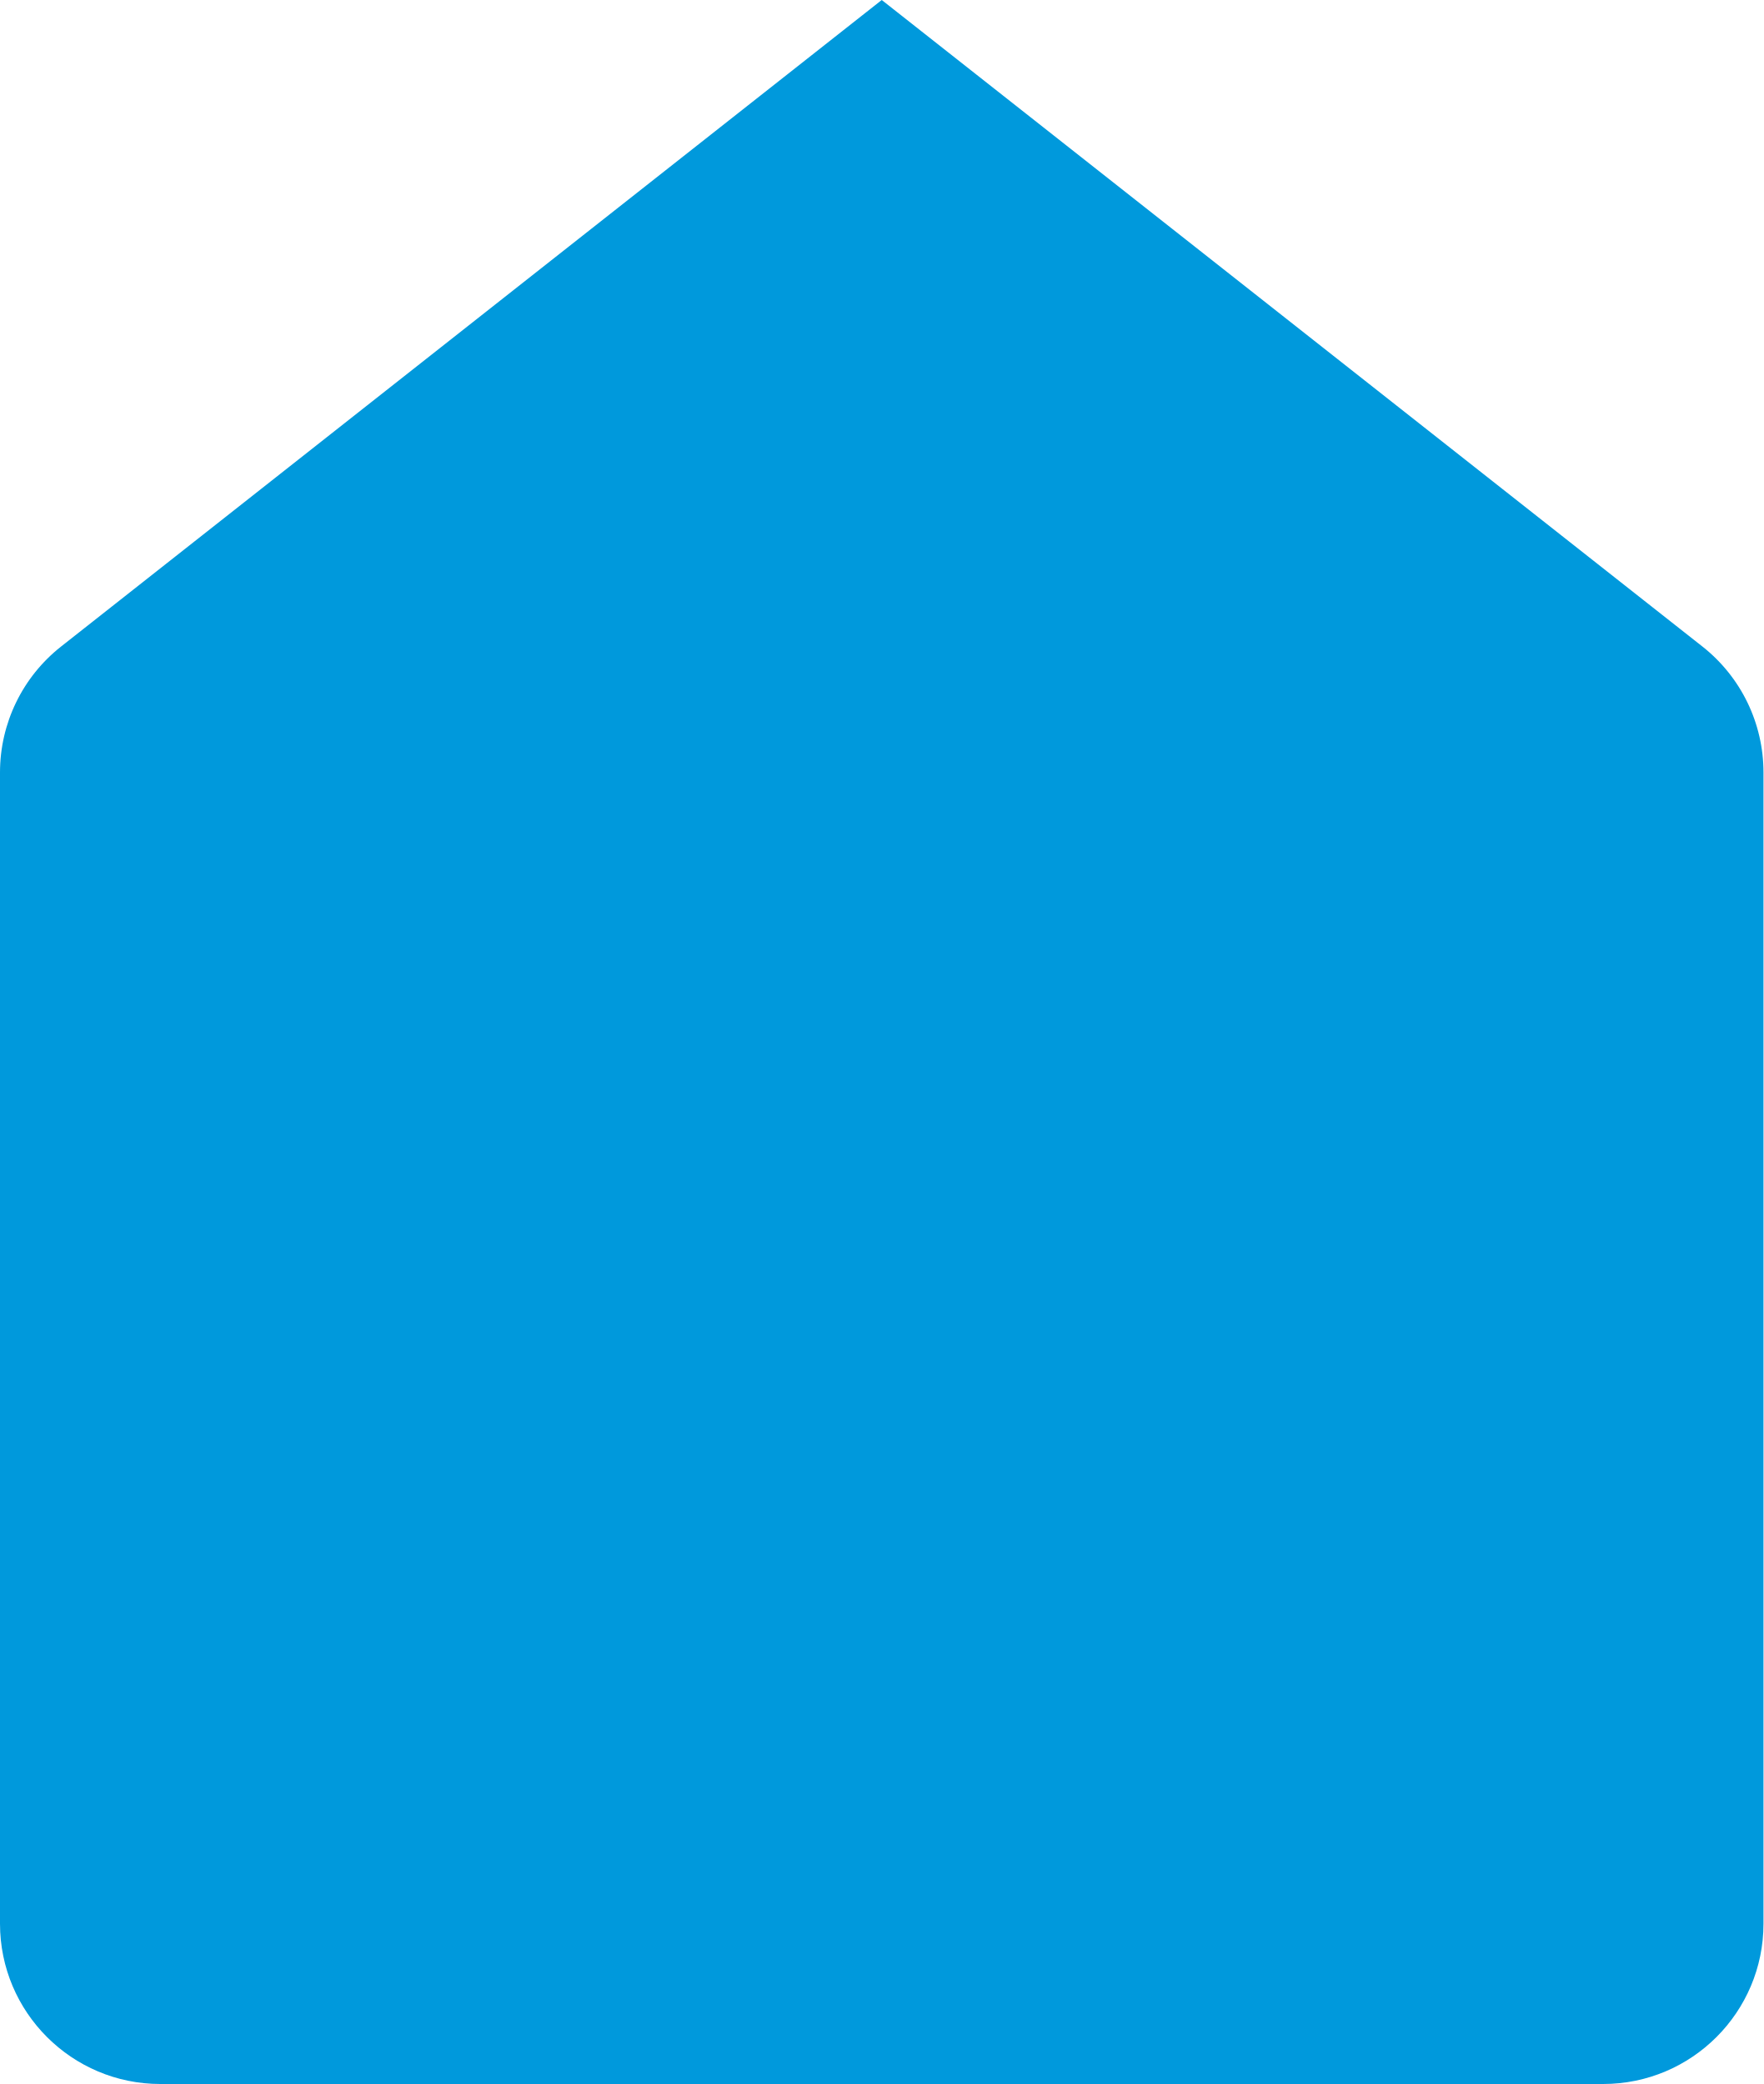
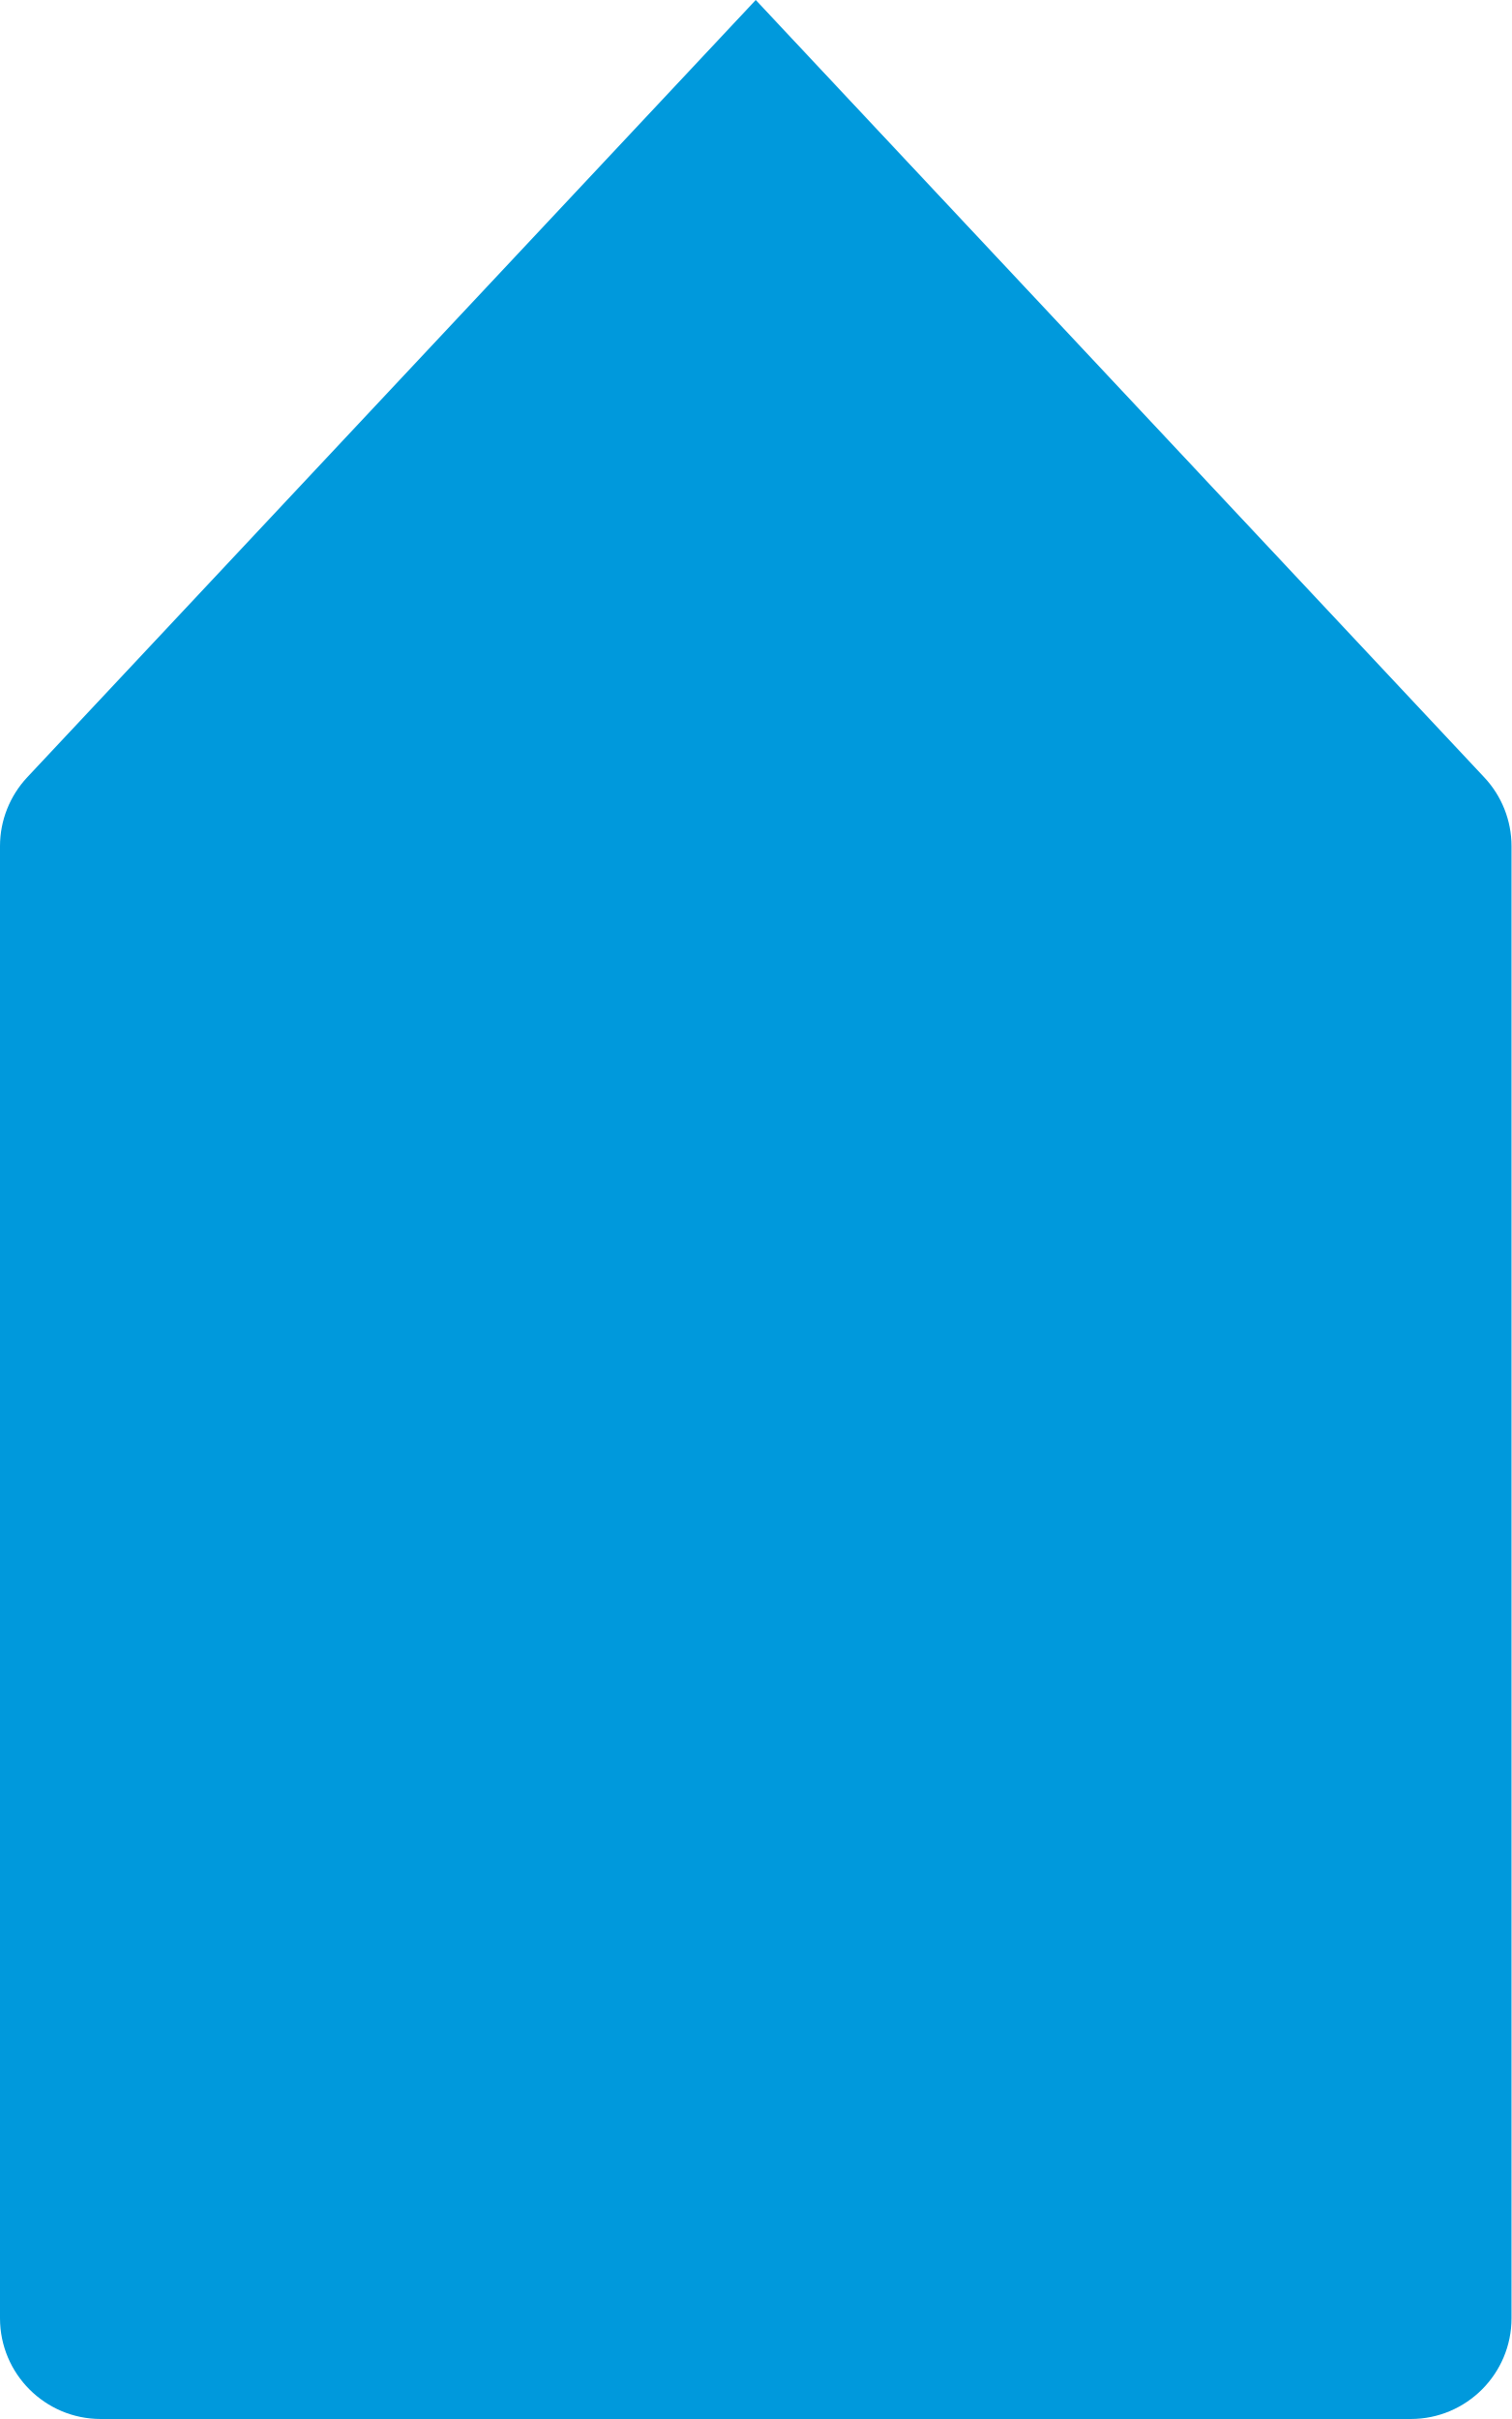
- <svg xmlns="http://www.w3.org/2000/svg" width="11" height="13" viewBox="0 0 11 13" fill="none">
-   <path d="M-4.2125e-07 4.819C-3.94465e-07 4.512 0.14 4.223 0.381 4.033L5.5 4.80825e-07L10.619 4.033C10.86 4.223 11 4.512 11 4.819L11 12C11 12.552 10.552 13 10 13L1 13C0.448 13 -1.09736e-06 12.552 -1.04907e-06 12L-4.2125e-07 4.819Z" fill="#0099DC" />
+ <svg xmlns="http://www.w3.org/2000/svg" width="15" height="24" viewBox="0 0 15 24" fill="none">
+   <path d="M-7.33953e-07 8.395C-7.11743e-07 8.141 0.097 7.897 0.27 7.712L7.5 6.55671e-07L14.729 7.712C14.903 7.897 15 8.141 15 8.395L15 23C15 23.552 14.552 24 14 24L1 24C0.448 24 -2.05901e-06 23.552 -2.01072e-06 23L-7.33953e-07 8.395Z" fill="#0099DC" />
</svg>
